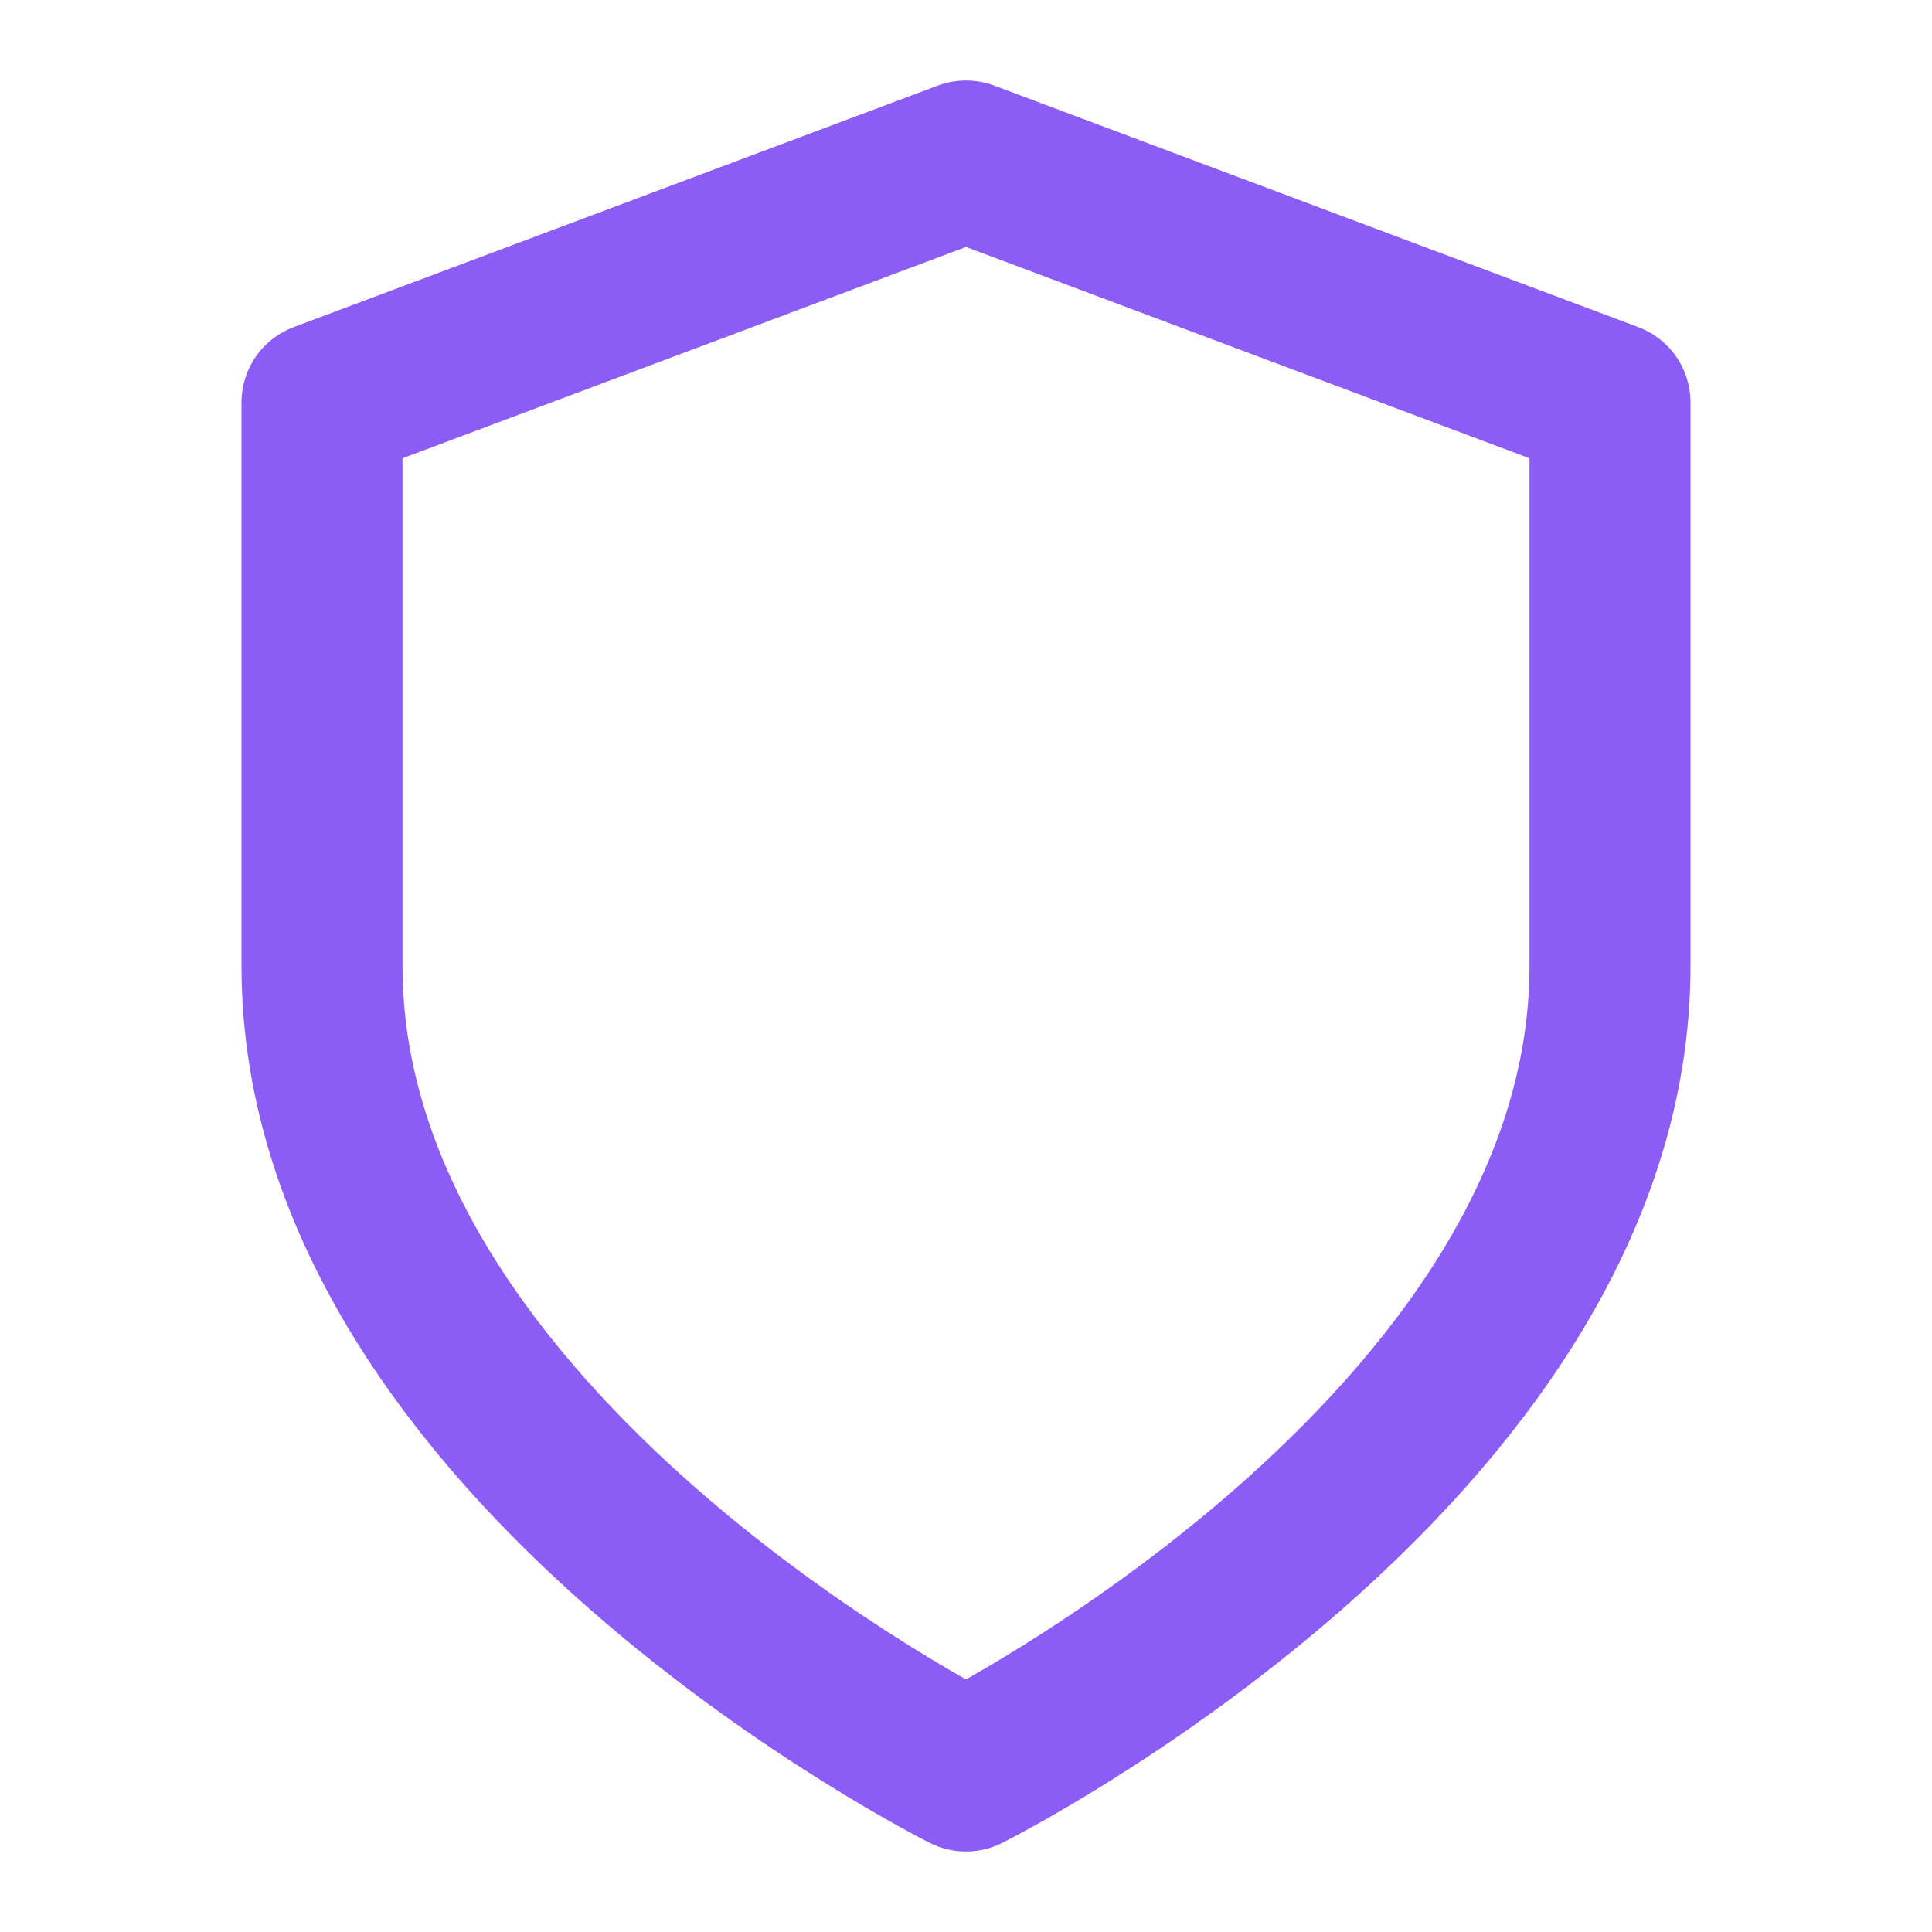
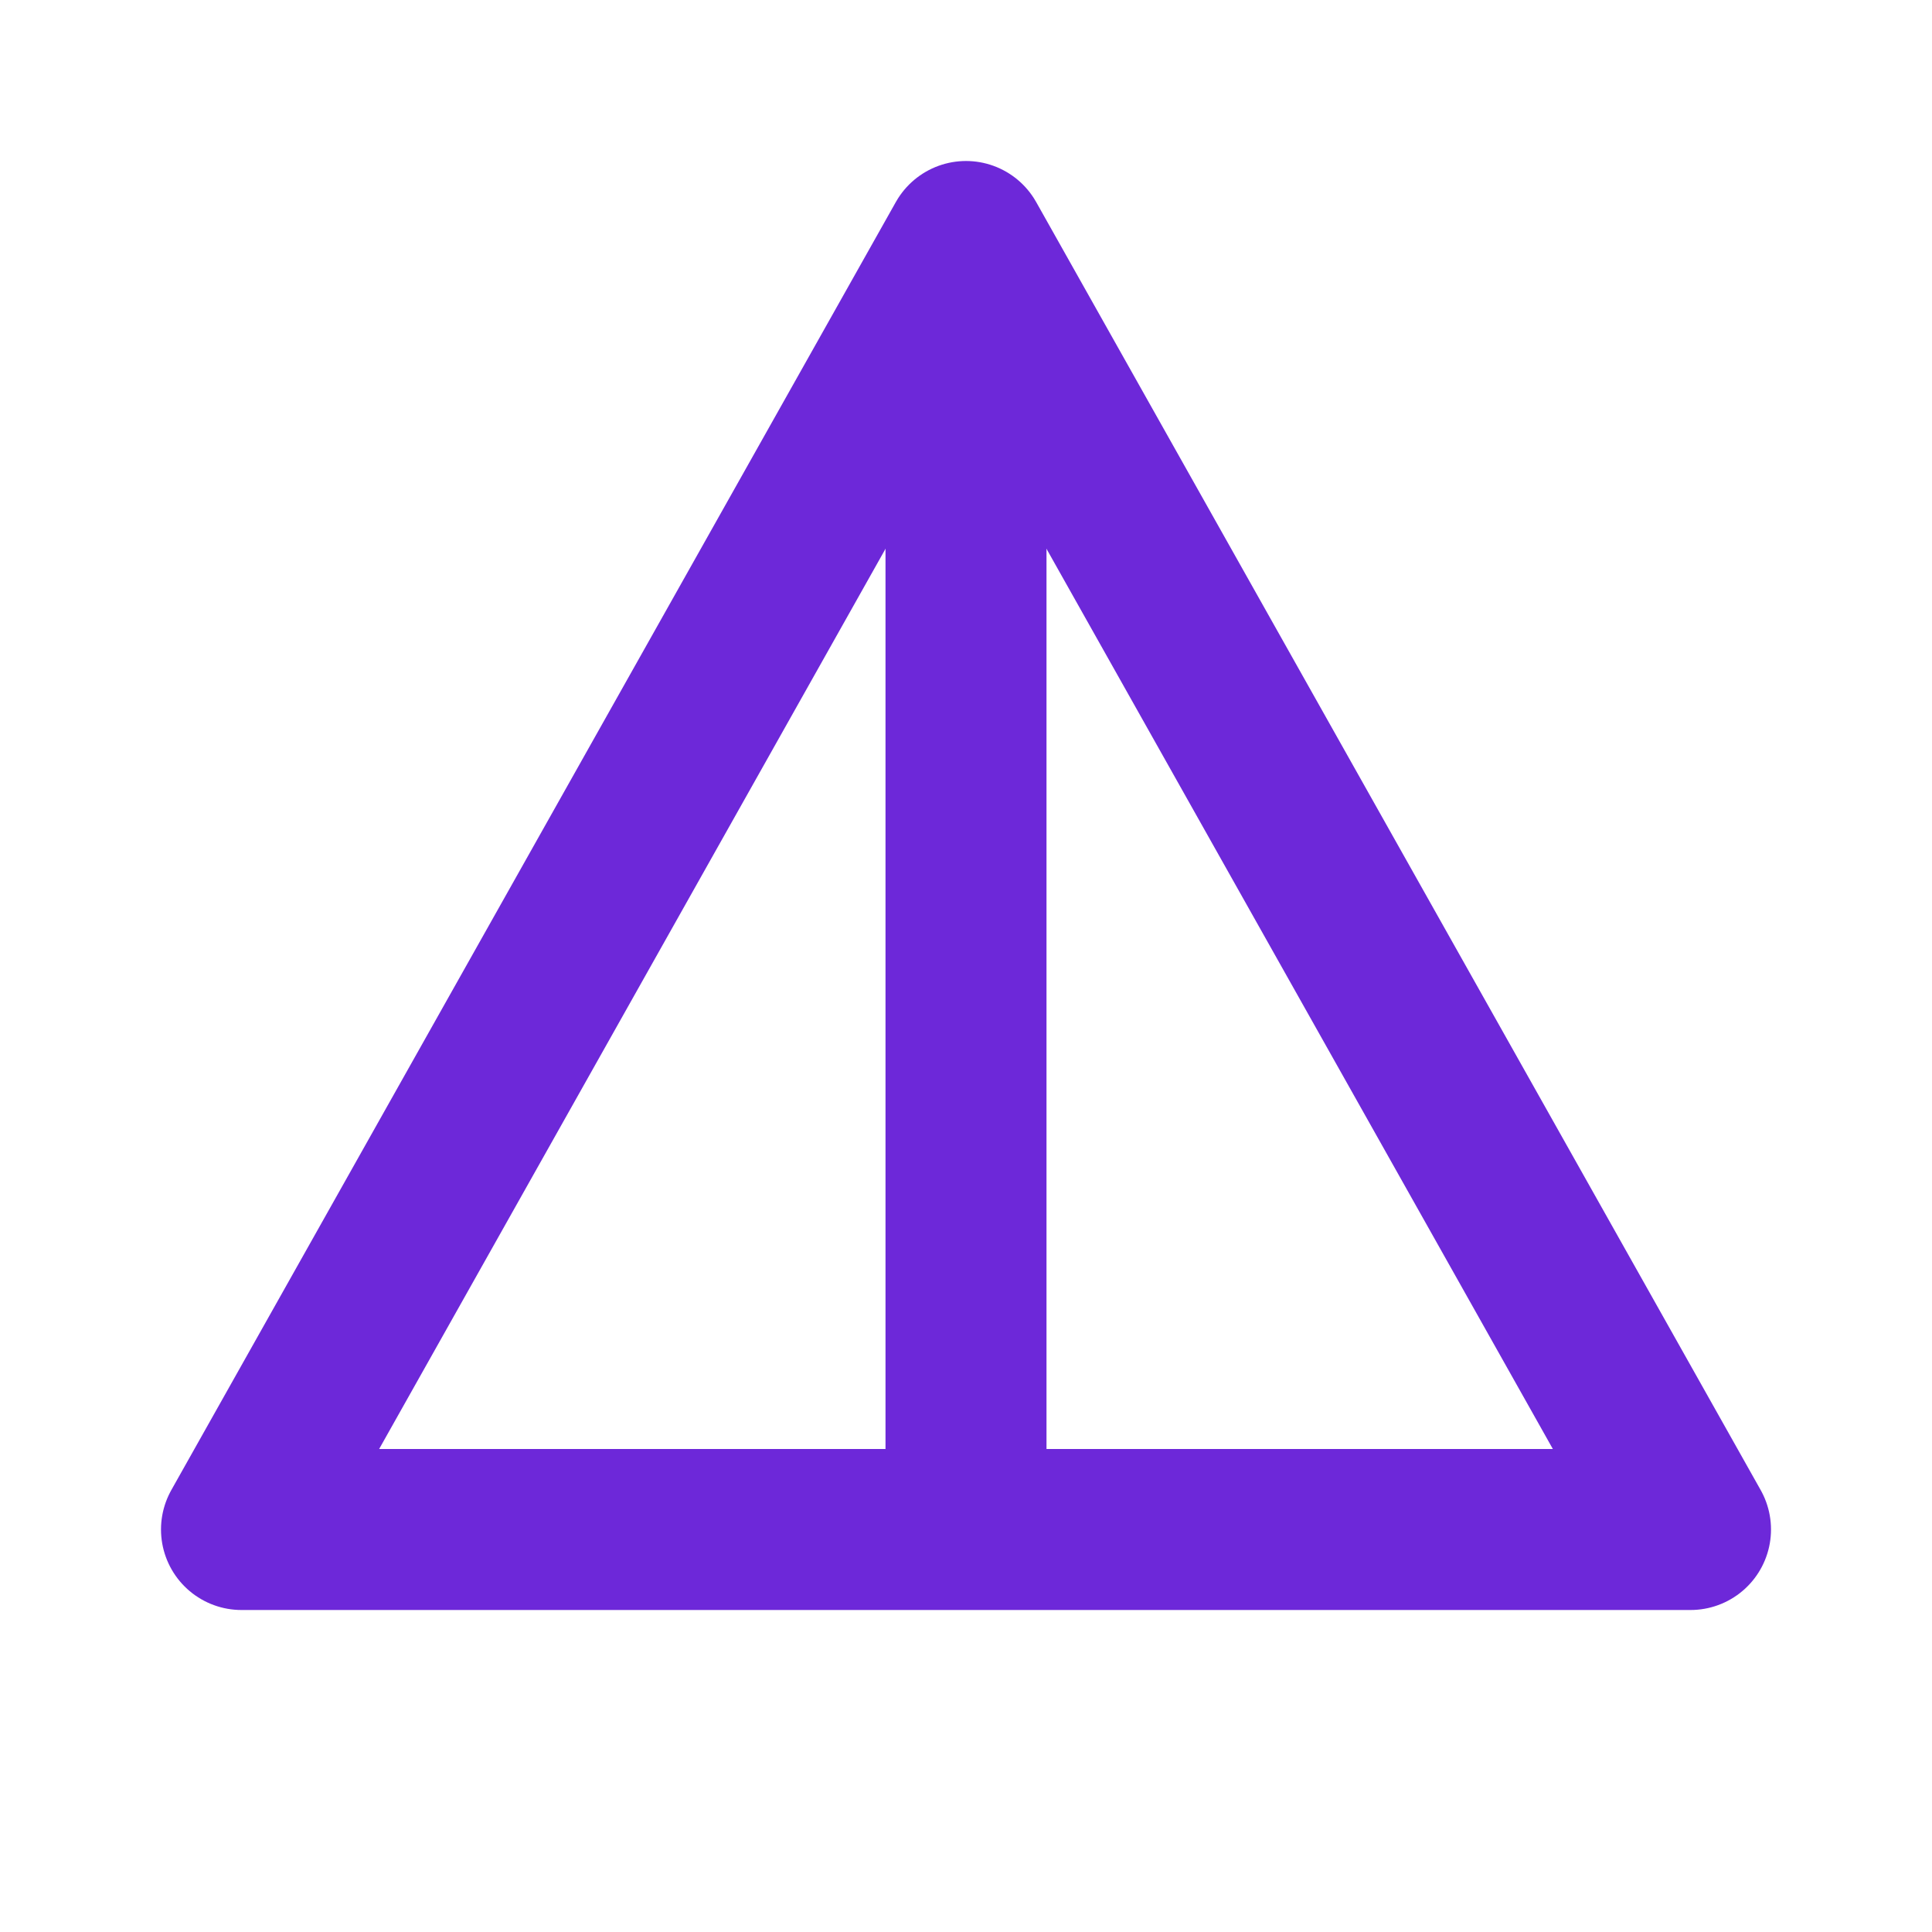
- <svg xmlns="http://www.w3.org/2000/svg" viewBox="0 0 24 24" width="24" height="24" fill="none" stroke="#8B5CF6" stroke-width="2" stroke-linecap="round" stroke-linejoin="round">
-   <path d="M12 22s8-4 8-10V5l-8-3-8 3v7c0 6 8 10 8 10z" />
+ <svg xmlns="http://www.w3.org/2000/svg" viewBox="0 0 24 24" width="24" height="24" fill="none" stroke="#6D28D9" stroke-width="2" stroke-linejoin="round">
+   <path d="M12 3 21 19H3Z" />
+   <path d="M12 3v16" />
</svg>
